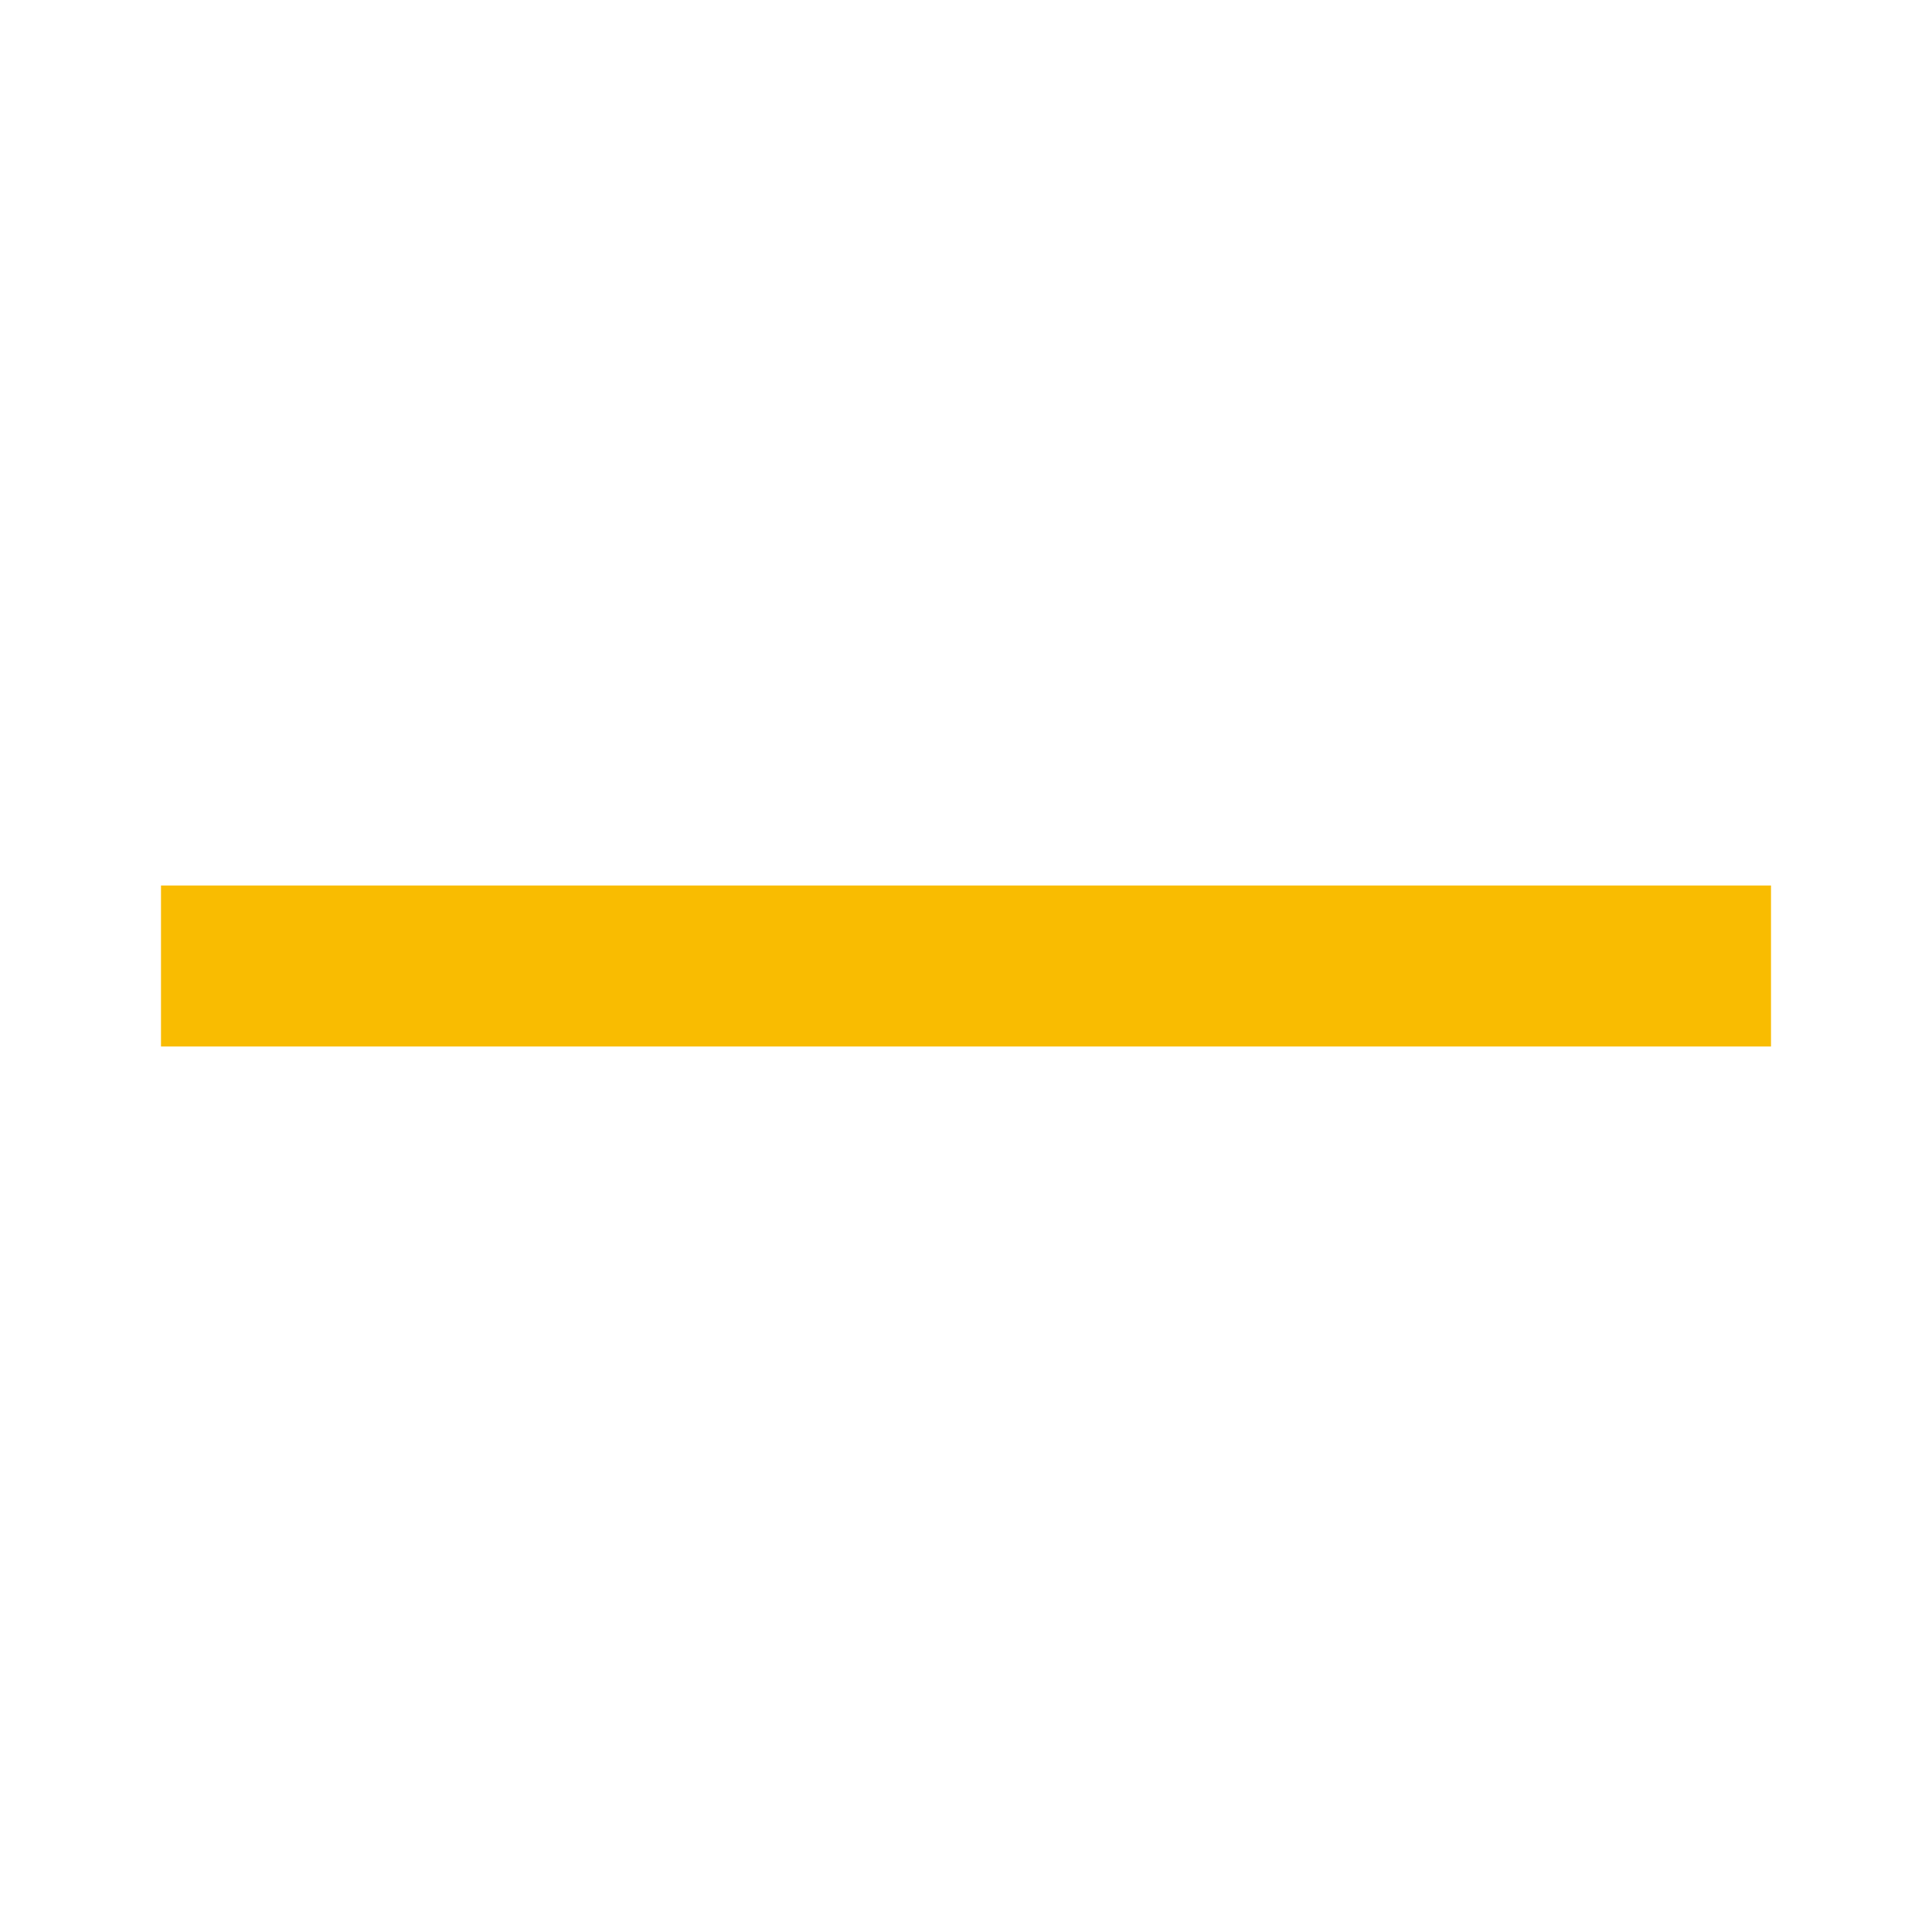
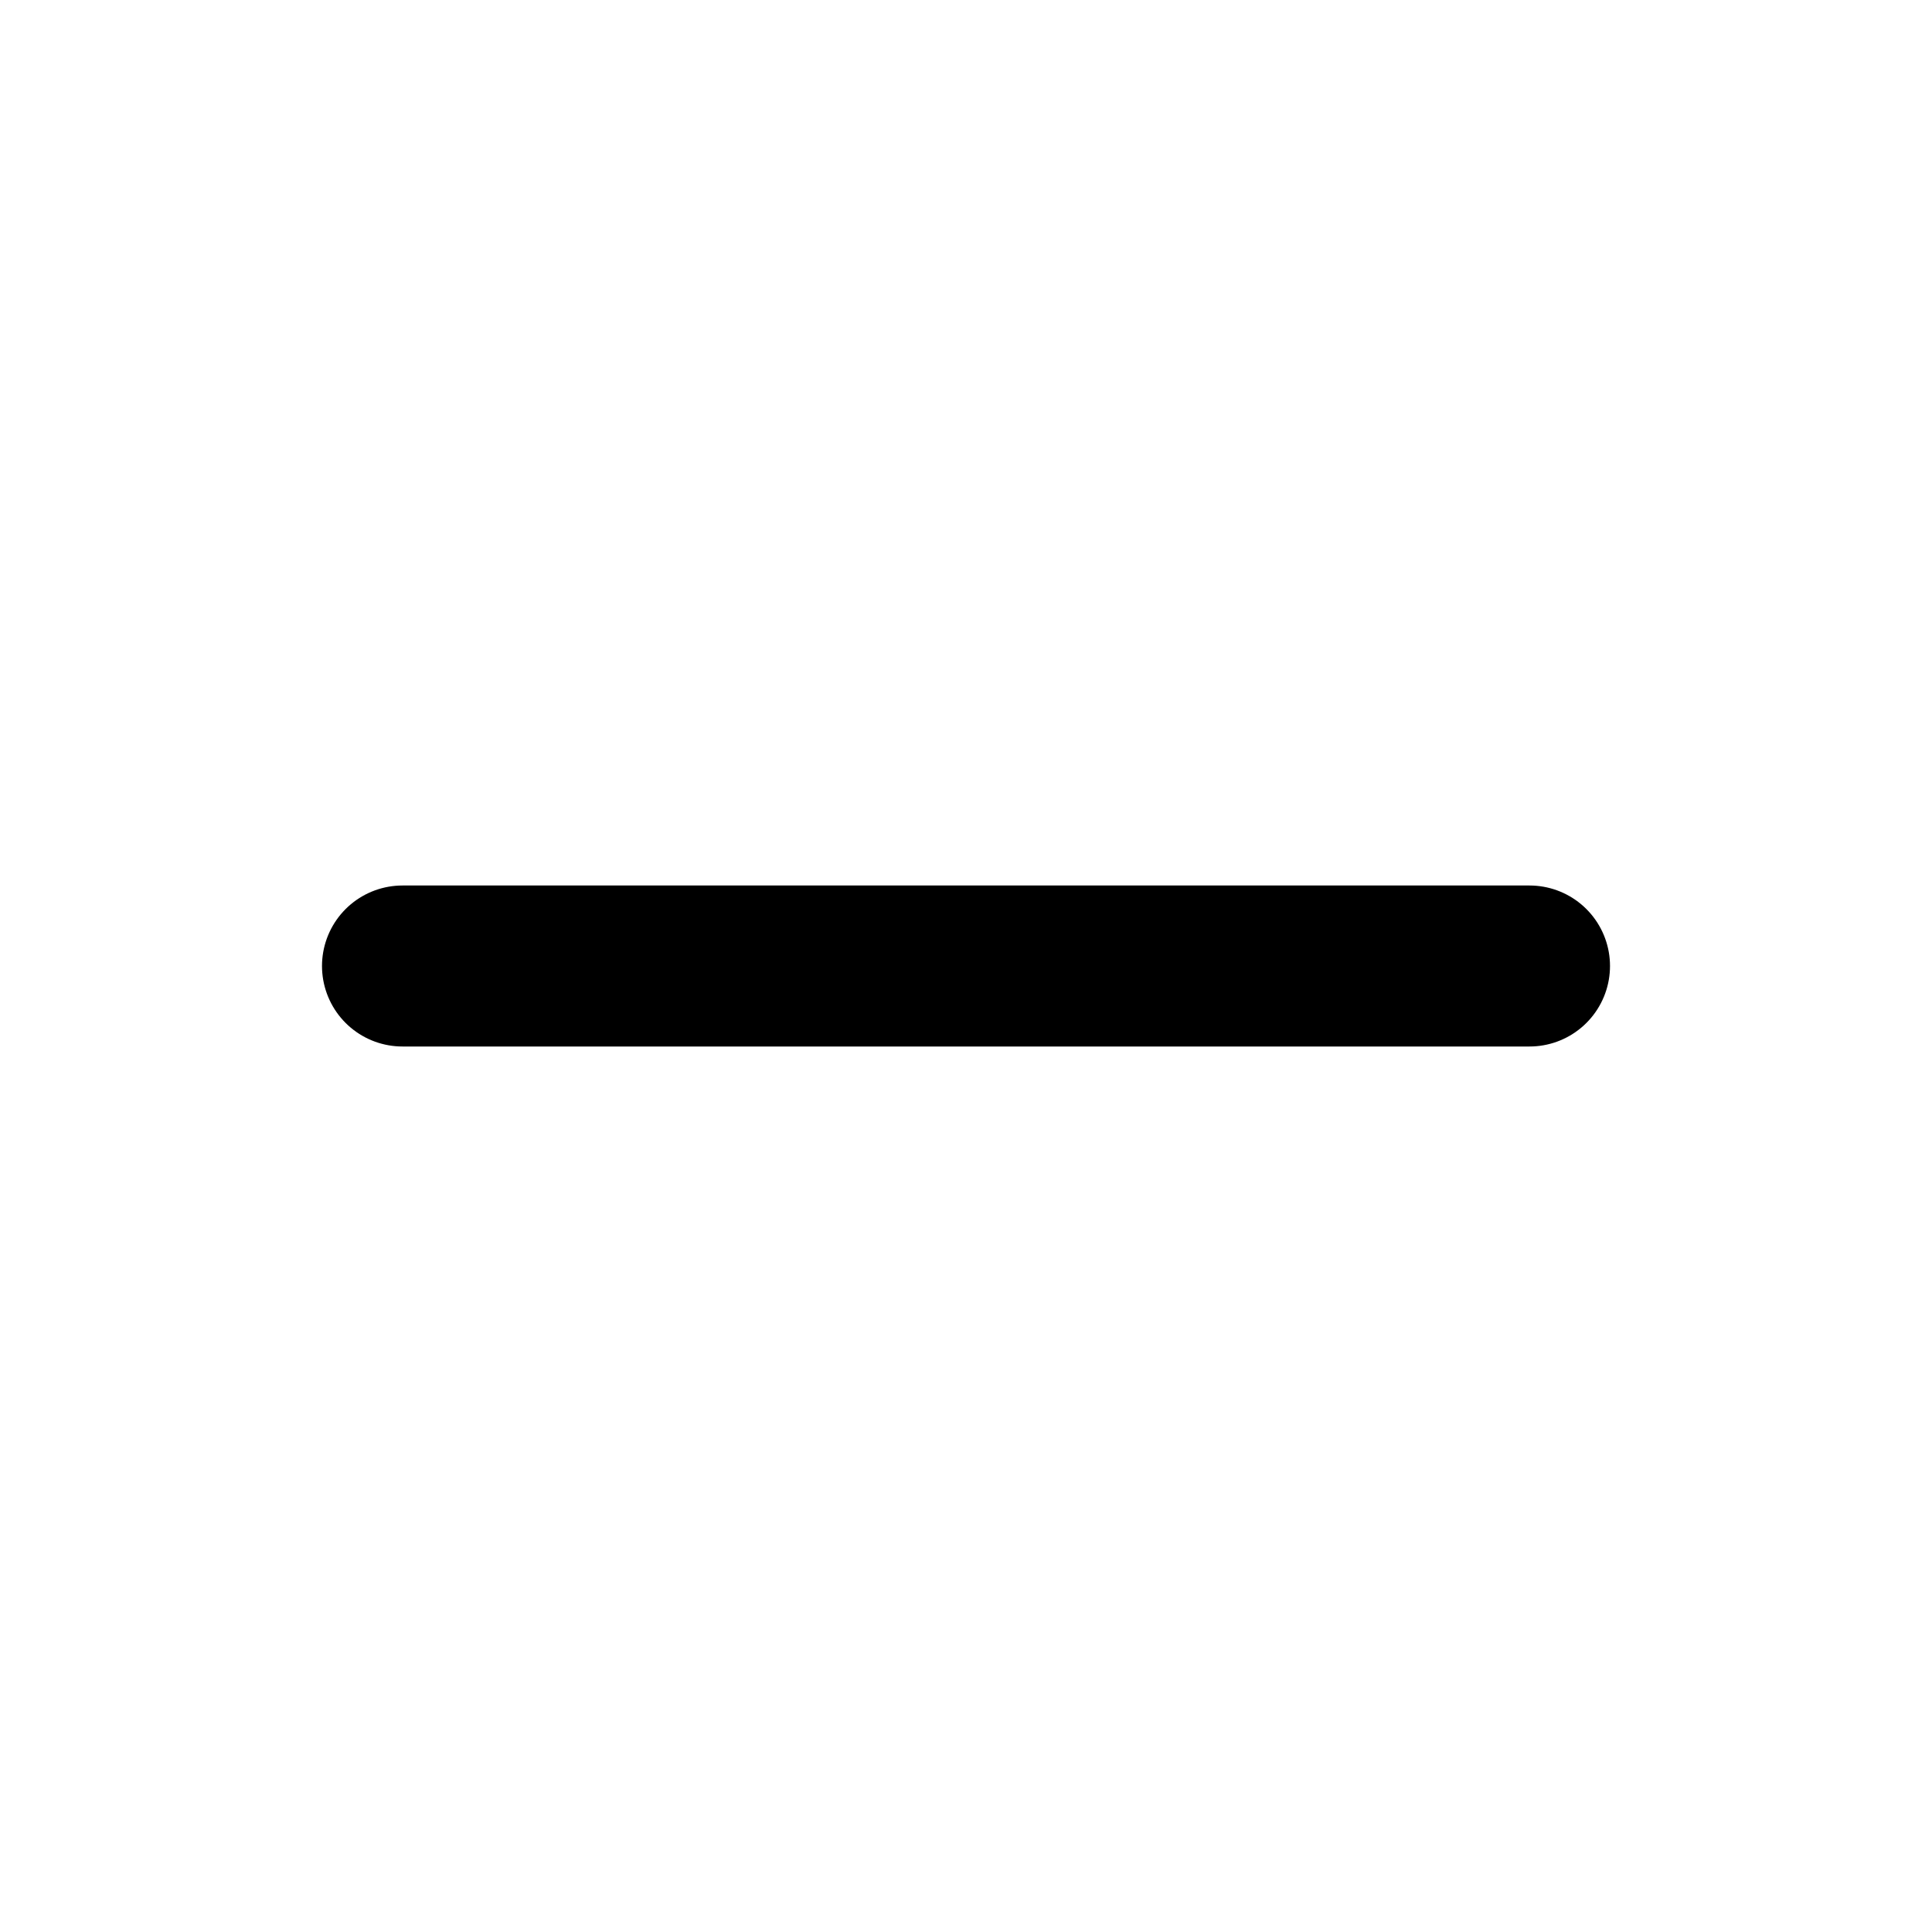
- <svg xmlns="http://www.w3.org/2000/svg" viewBox="0 0 24 24" width="24" height="24" class="svg_icon">
-   <svg viewBox="-60 -60 120 120">
-     <path stroke-width="10" stroke="#f9bc01" fill="#f9bc01" d="m-50,0l100,0" />
-   </svg>
+ <svg xmlns="http://www.w3.org/2000/svg" width="24" height="24" viewBox="0 0 24 24" fill="none" stroke="currentColor" stroke-width="2" stroke-linecap="round" stroke-linejoin="round">
+   <path d="M5 12 H19" />
</svg>
